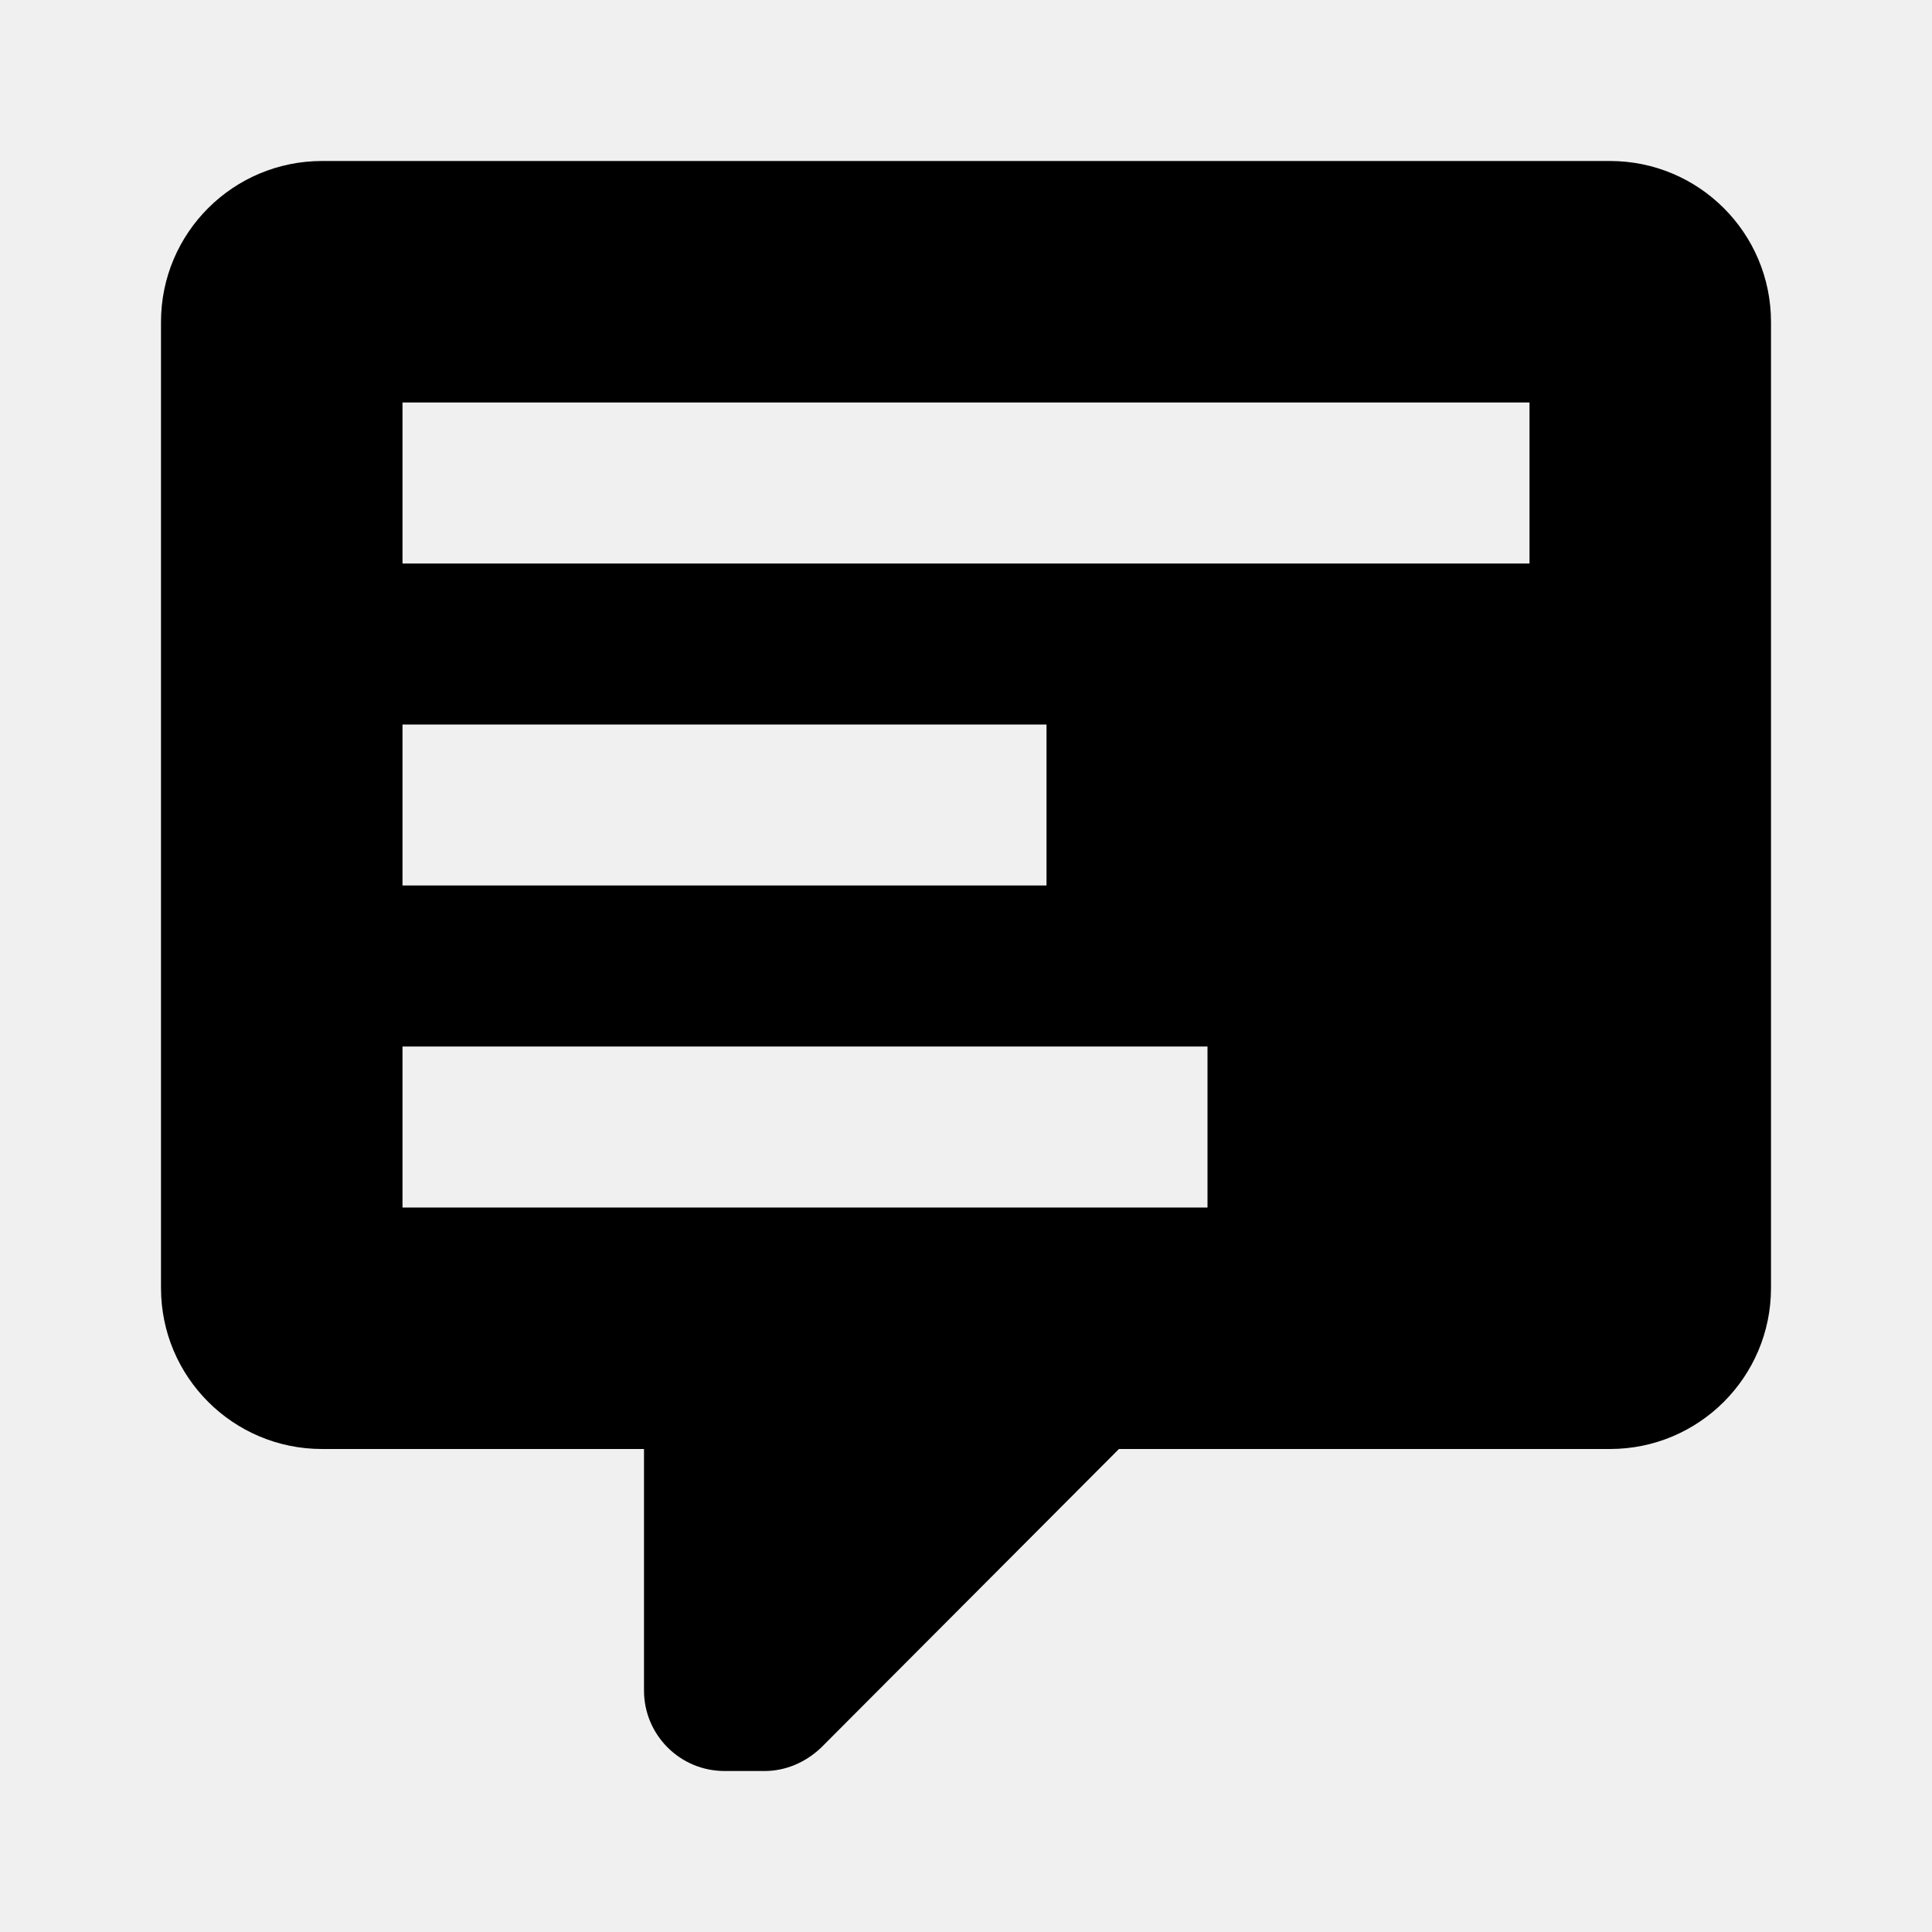
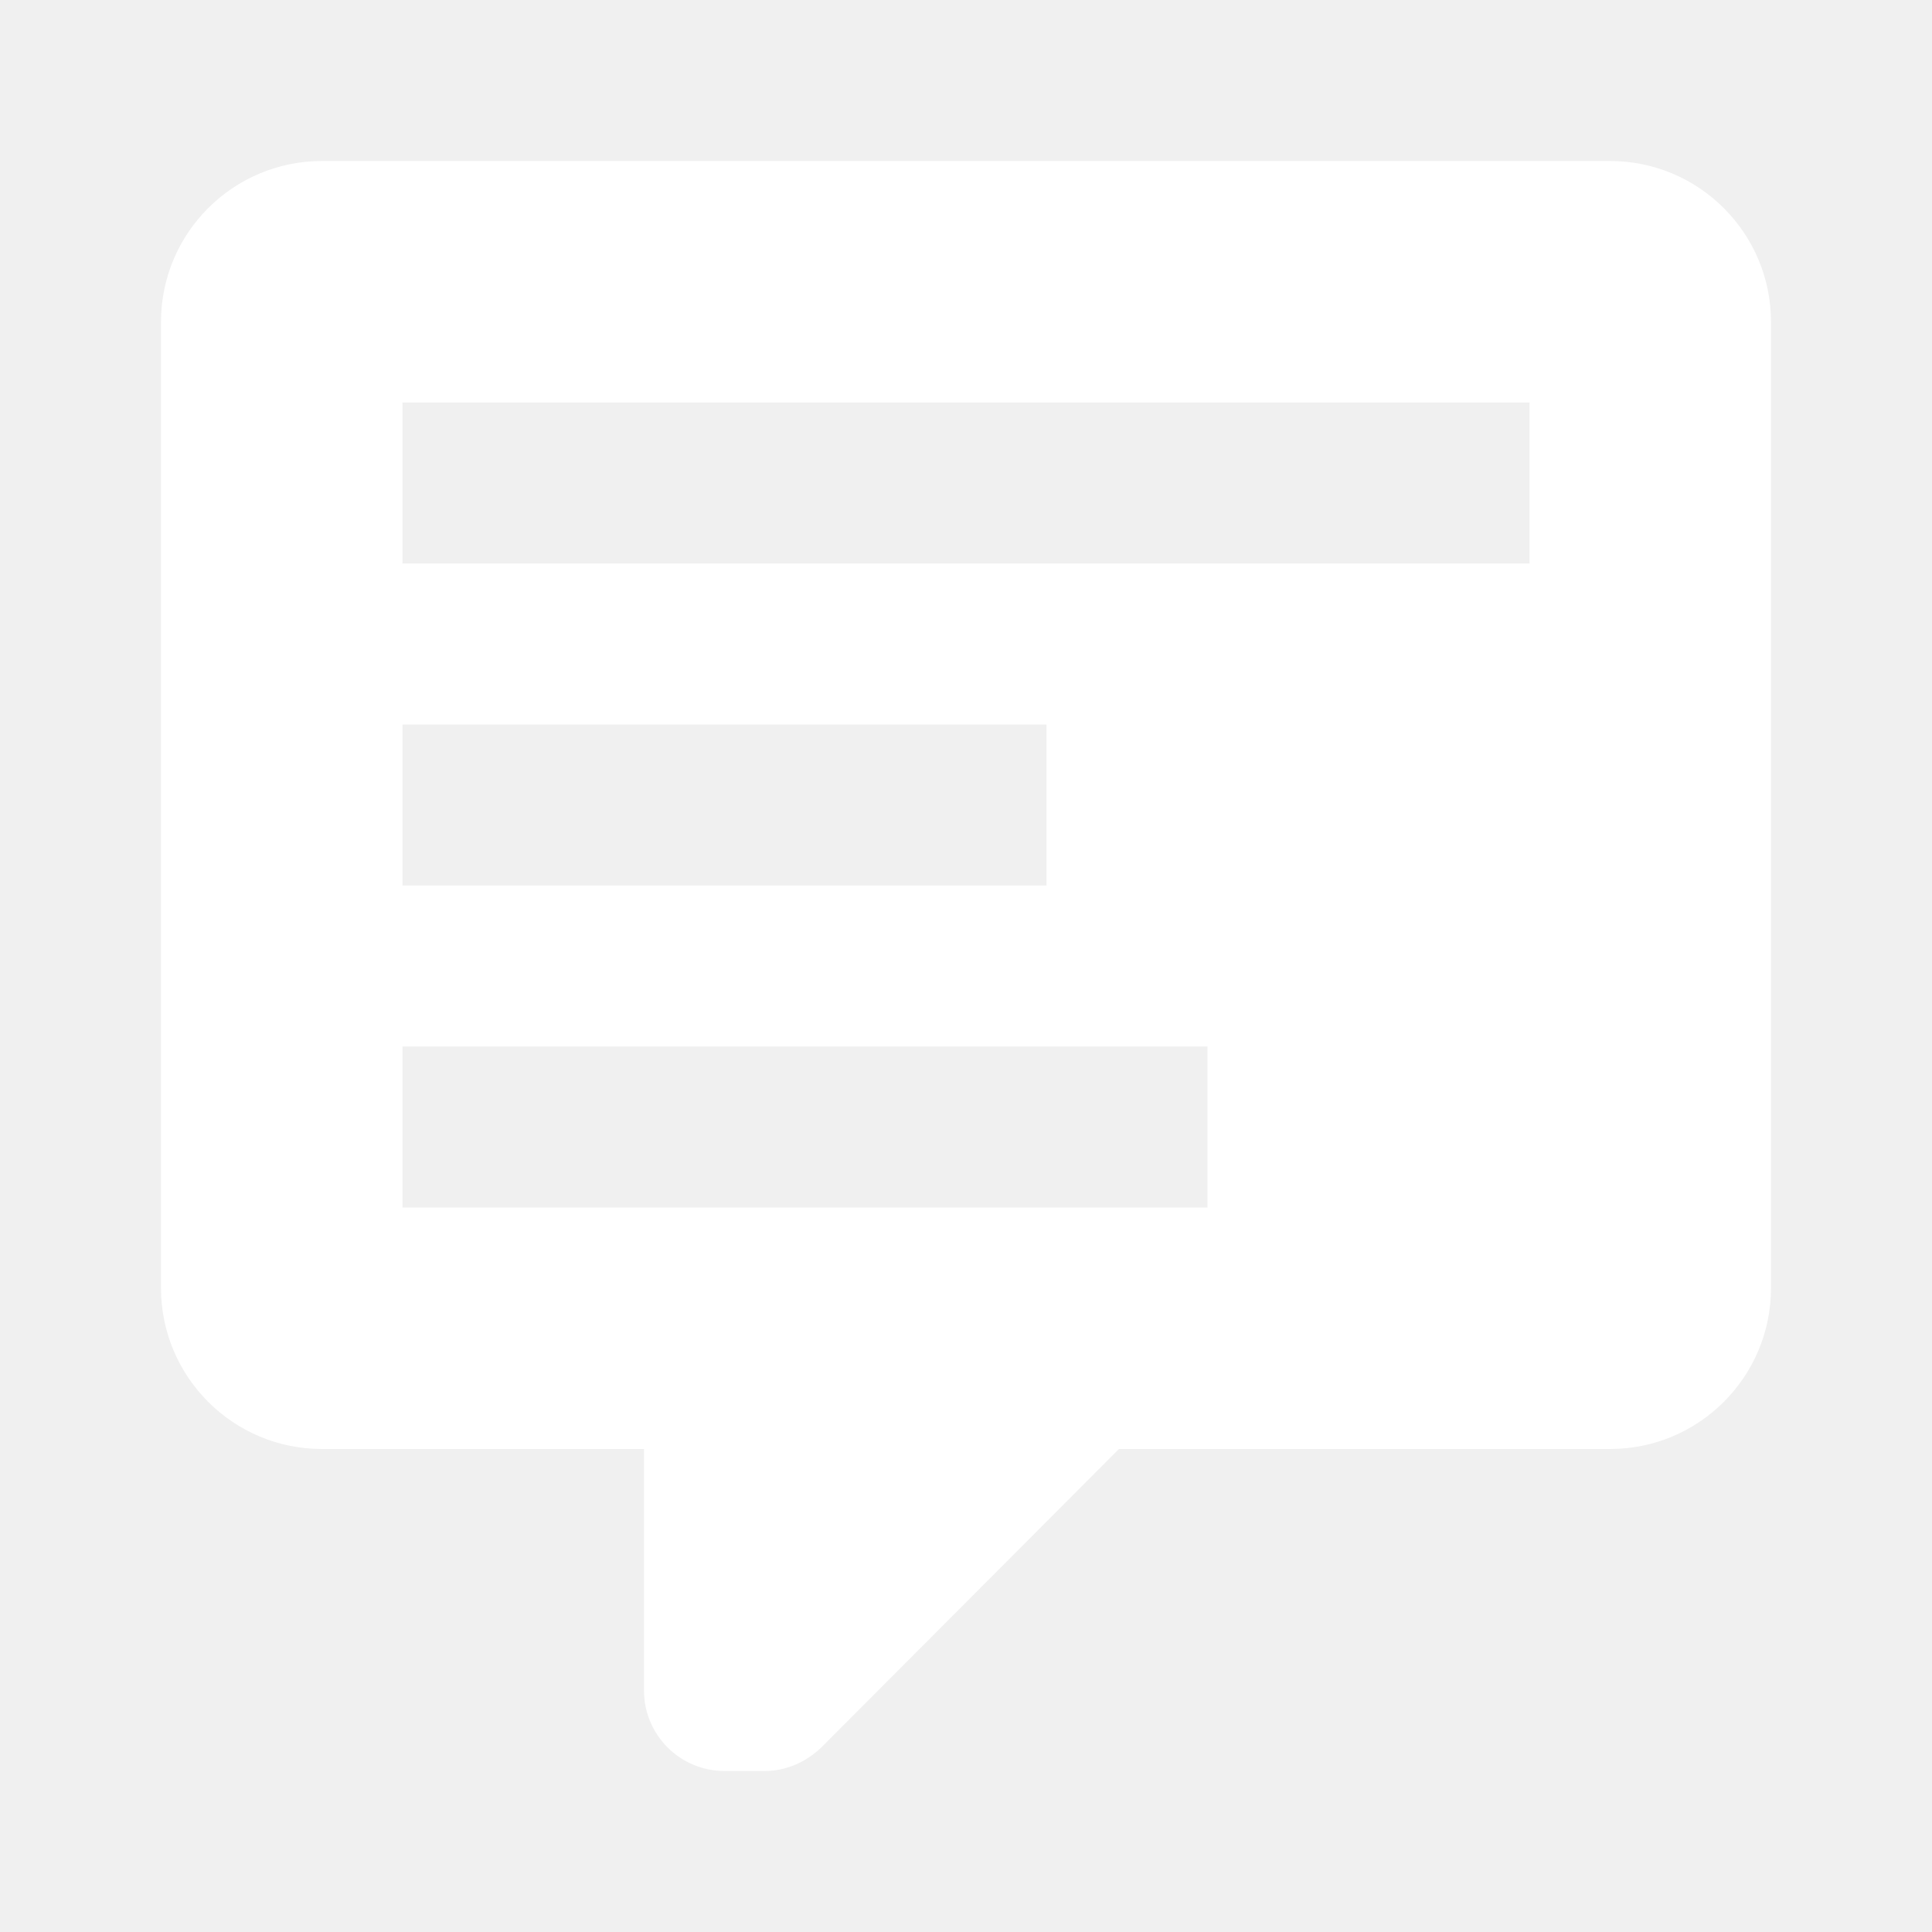
<svg xmlns="http://www.w3.org/2000/svg" version="1.1" width="24" height="24" viewBox="0 0 24 24">
-   <path d="M9,22A1,1 0 0,1 8,21V18H4A2,2 0 0,1 2,16V4C2,2.89 2.9,2 4,2H20A2,2 0 0,1 22,4V16A2,2 0 0,1 20,18H13.9L10.2,21.71C10,21.9 9.75,22 9.5,22V22H9M5,5V7H19V5H5M5,9V11H13V9H5M5,13V15H15V13H5Z" />
+   <path d="M9,22A1,1 0 0,1 8,21V18H4A2,2 0 0,1 2,16V4C2,2.89 2.9,2 4,2H20A2,2 0 0,1 22,4V16A2,2 0 0,1 20,18H13.9L10.2,21.71C10,21.9 9.75,22 9.5,22V22H9M5,5V7H19V5H5M5,9V11H13V9H5M5,13V15H15V13H5Z" fill="white" />
</svg>
